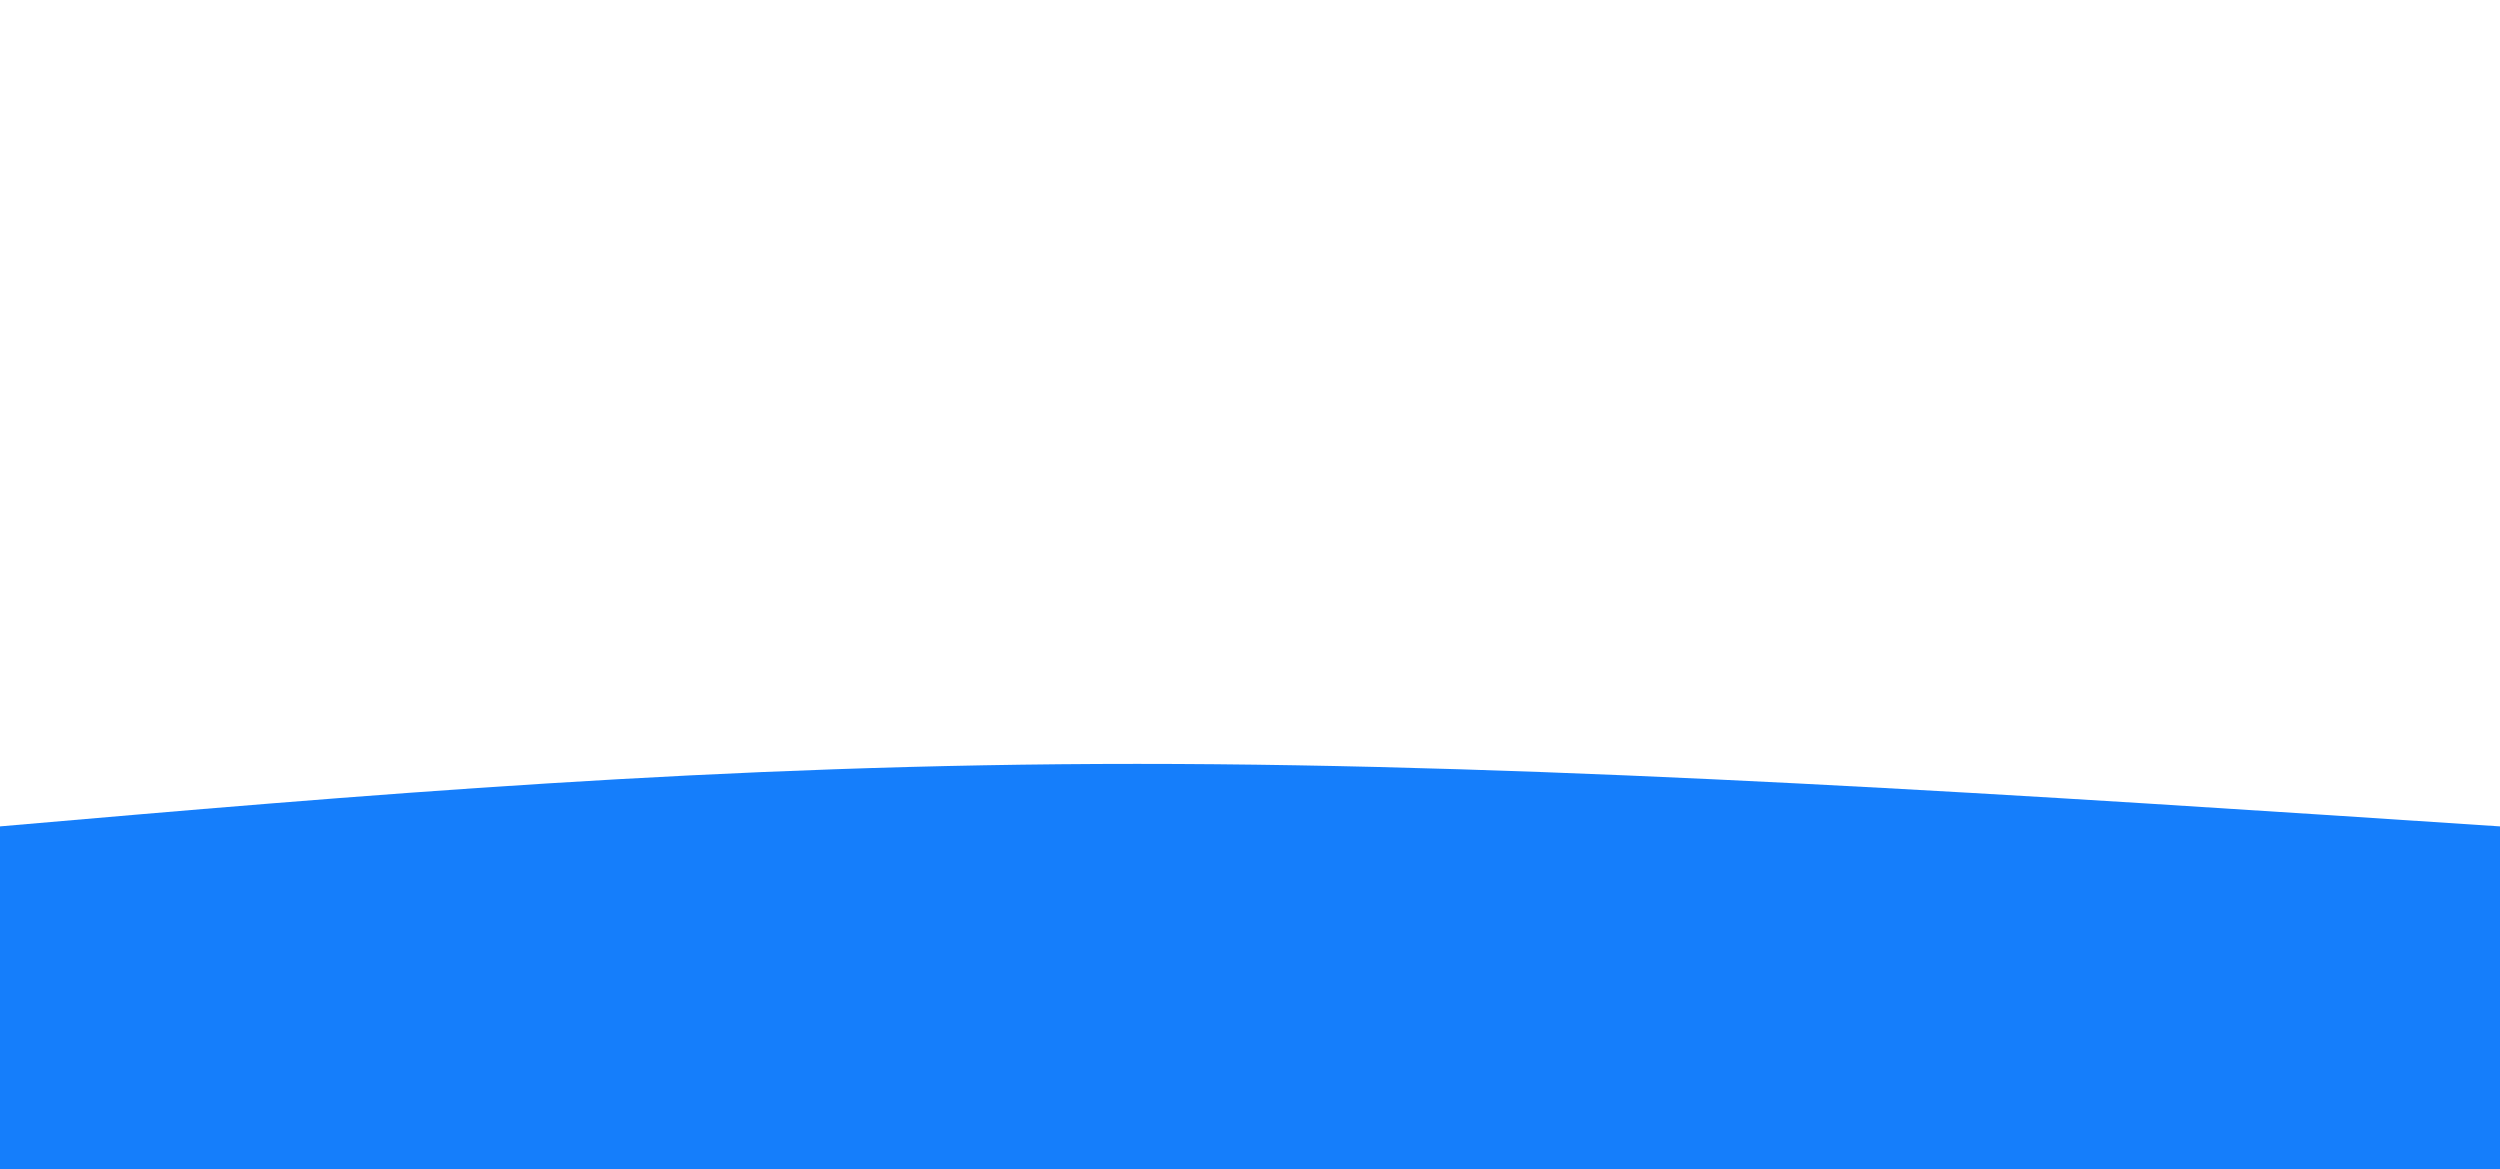
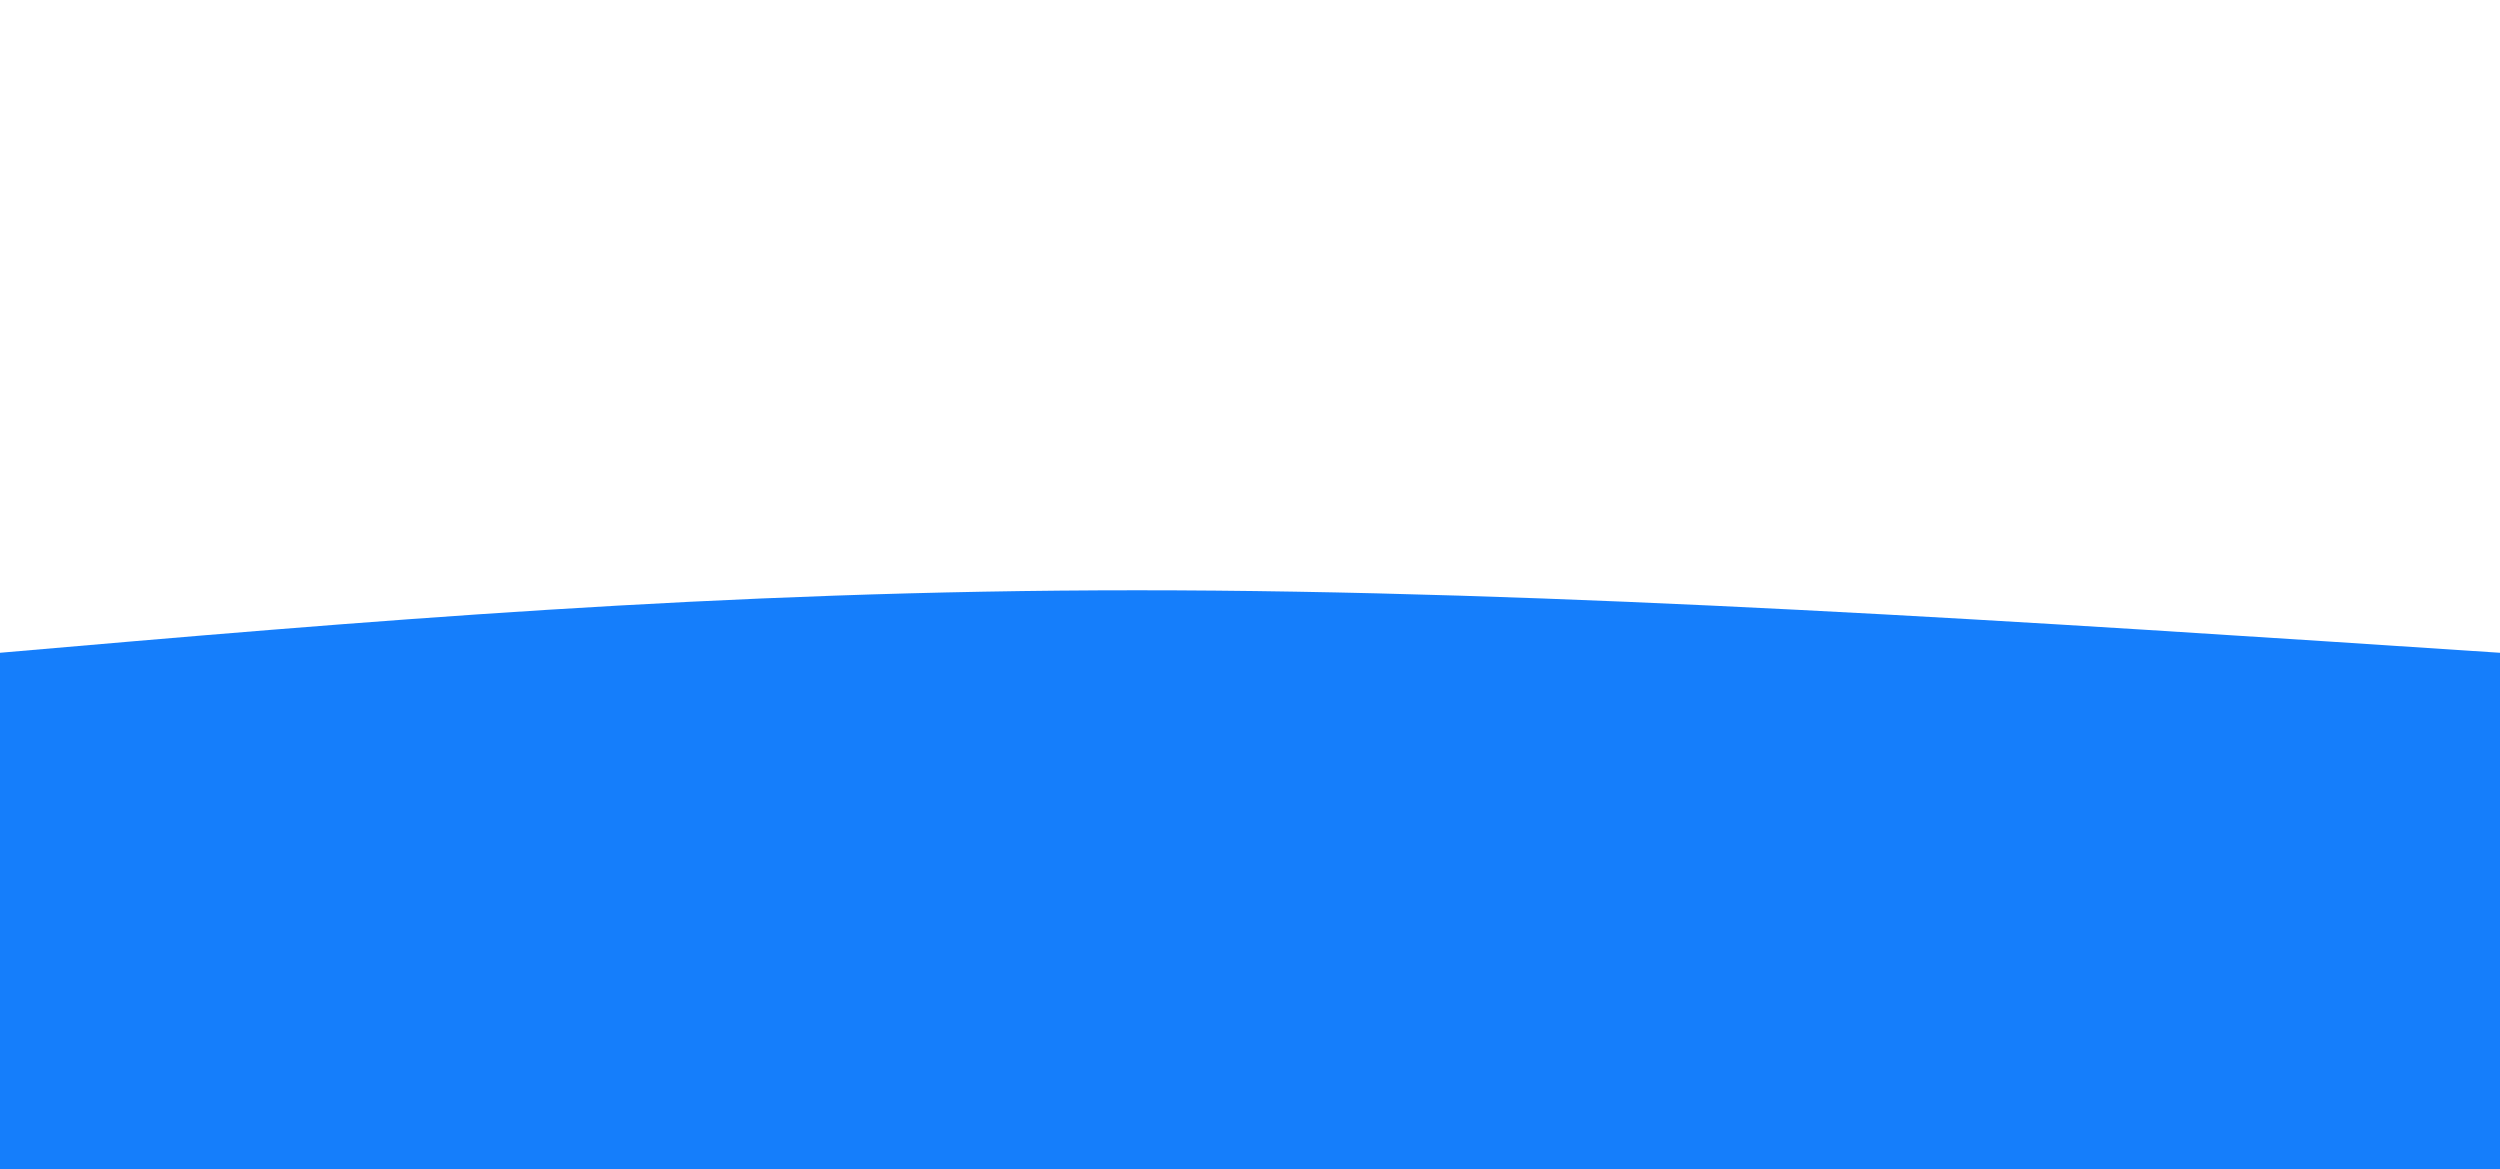
- <svg xmlns="http://www.w3.org/2000/svg" width="100%" height="100%" id="svg" viewBox="0 -340 1440 673">
+ <svg xmlns="http://www.w3.org/2000/svg" width="100%" height="100%" id="svg" viewBox="0 -240 1440 673">
  <path d="M 0,683 C 0,683 0,136 0,136 C 207.5,118 415,100 655,100 C 895,100 1167.5,118 1440,136 C 1440,136 1440,683 1440,683 Z" stroke="none" stroke-width="0" fill="#157EFB" fill-opacity="1" class="path-0" />
  <path d="M 0,683 C 0,683 0,273 0,273 C 248,289.5 496,306 736,306 C 976,306 1208,289.5 1440,273 C 1440,273 1440,683 1440,683 Z" stroke="none" stroke-width="0" fill="#157EFB" fill-opacity="1" class="path-1" />
  <path d="M 0,683 C 0,683 0,409 0,409 C 290.5,418 581,427 821,427 C 1061,427 1250.5,418 1440,409 C 1440,409 1440,683 1440,683 Z" stroke="none" stroke-width="0" fill="#157EFB" fill-opacity="1" class="path-2" />
  <path d="M 0,683 C 0,683 0,546 0,546 C 273.5,523 547,500 787,500 C 1027,500 1233.5,523 1440,546 C 1440,546 1440,683 1440,683 Z" stroke="none" stroke-width="0" fill="#157EFB" fill-opacity="1" class="path-3" />
</svg>
